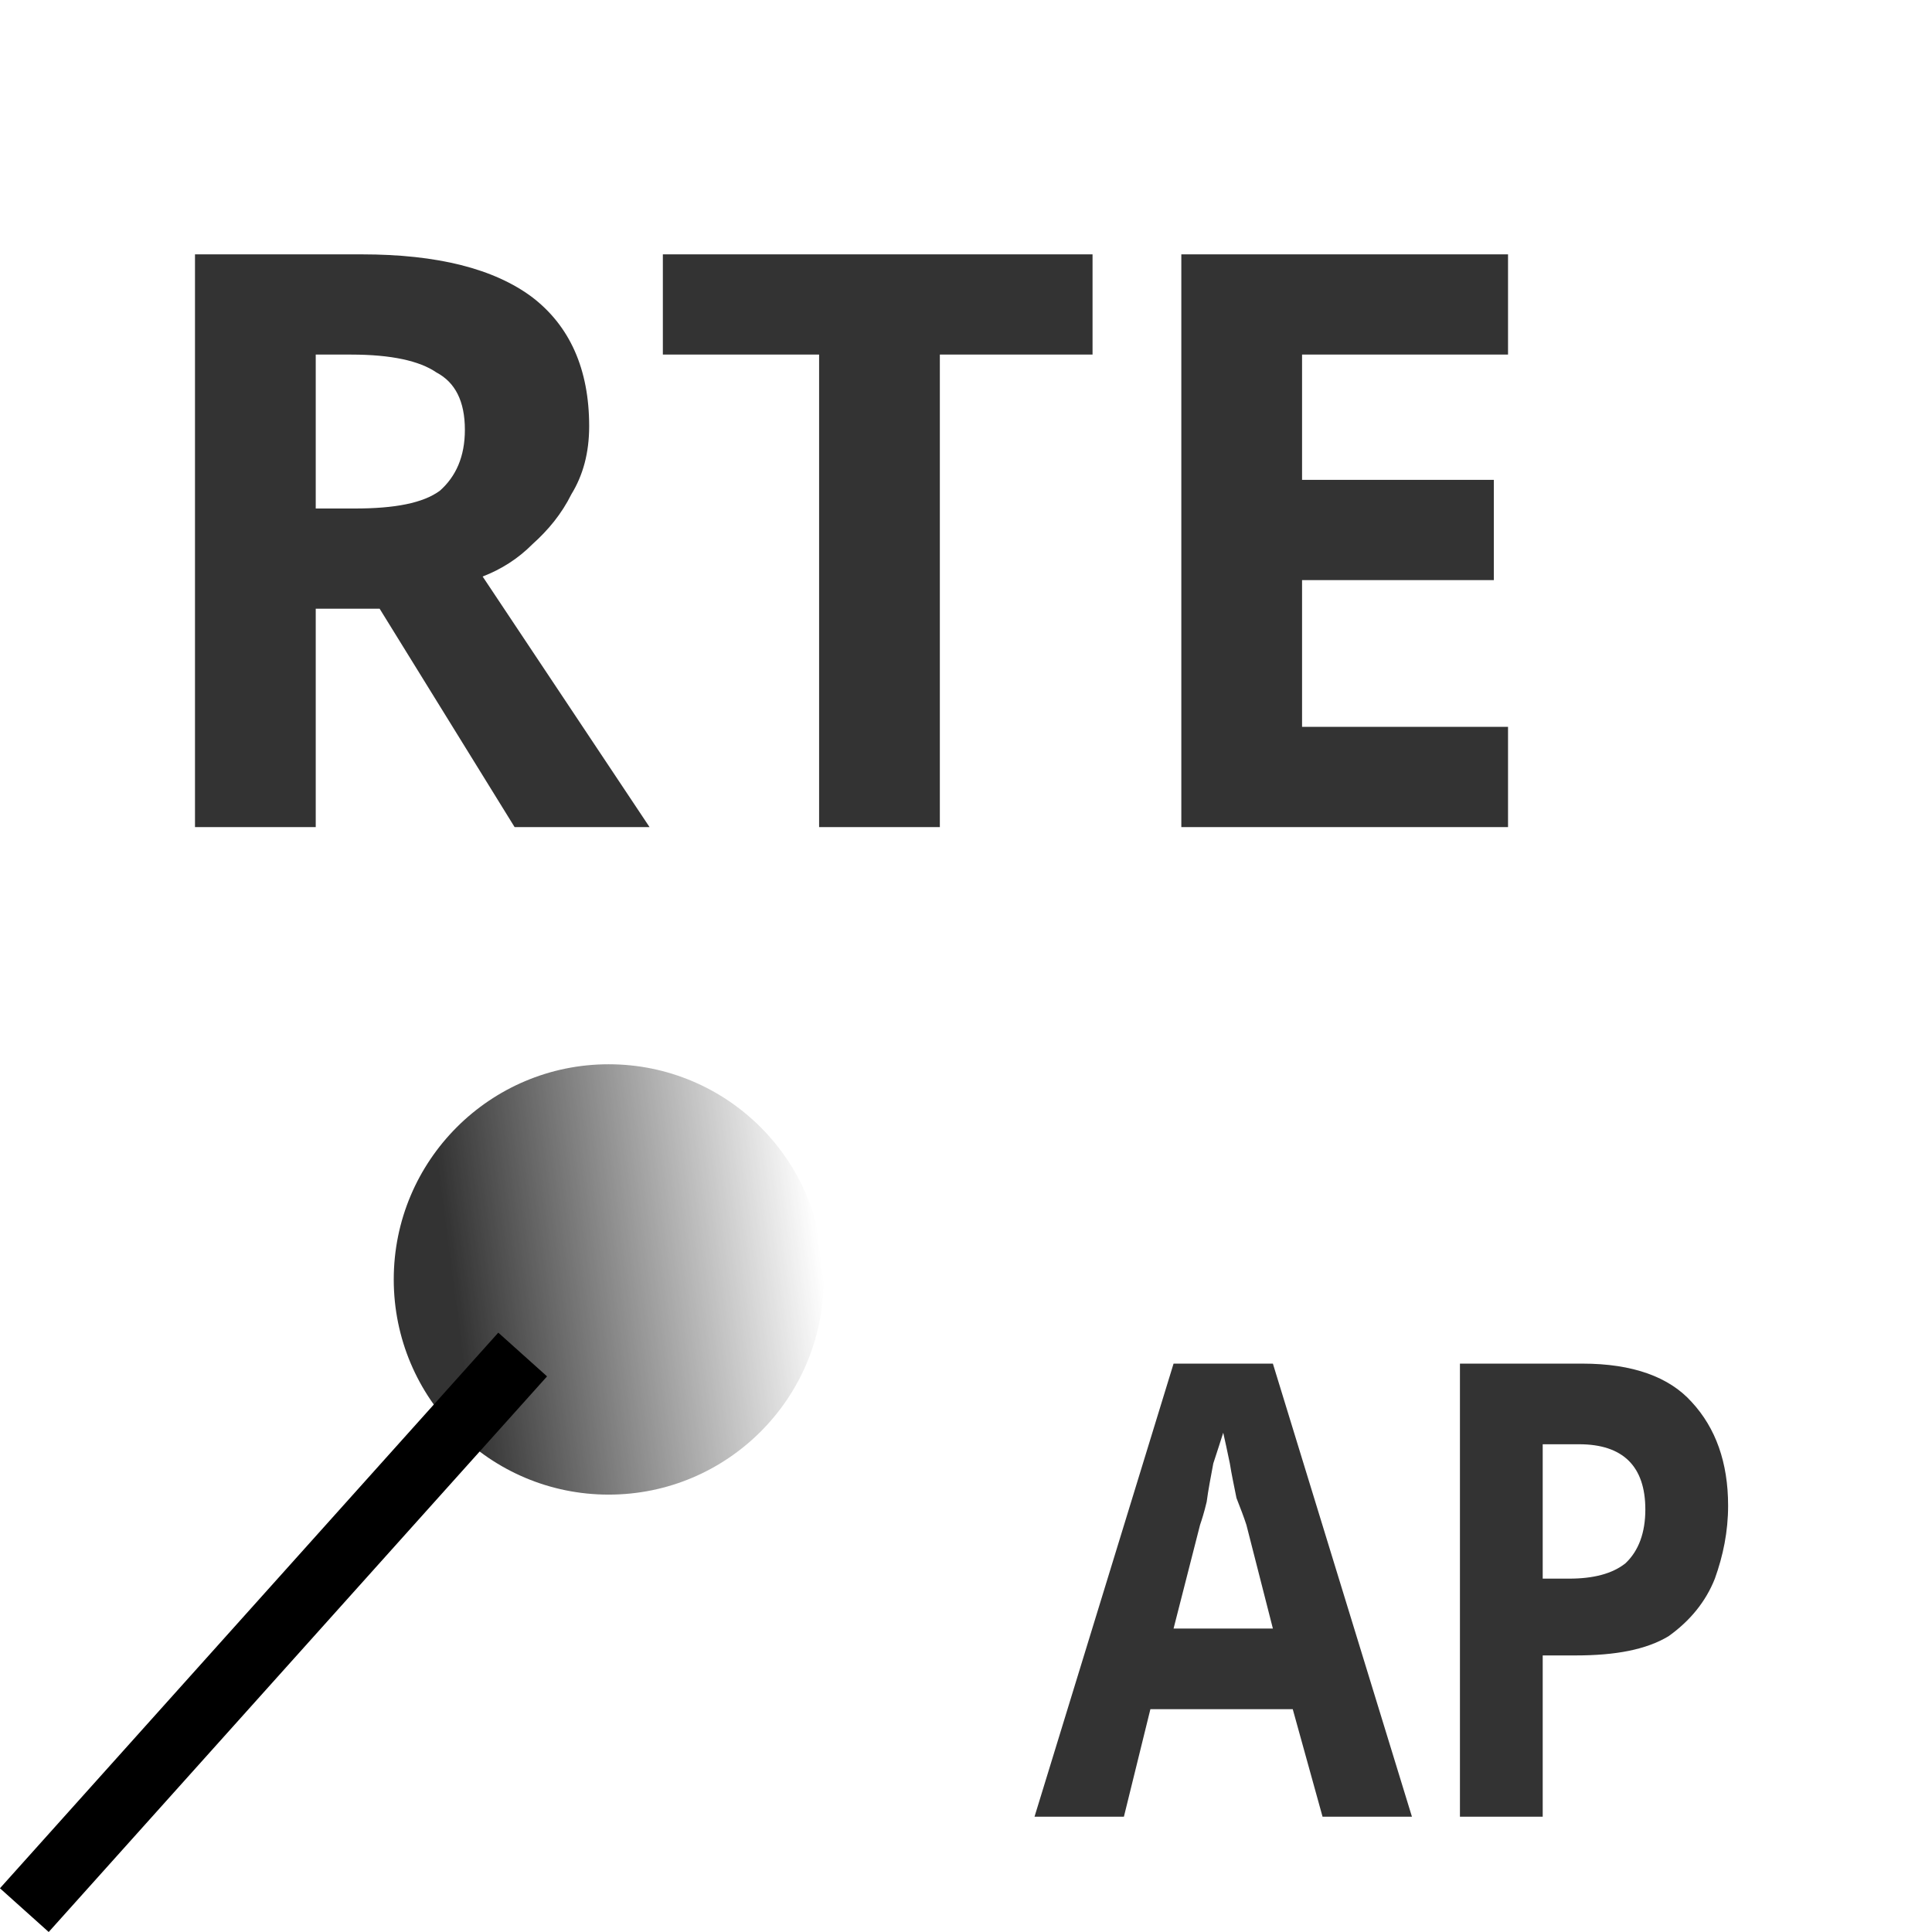
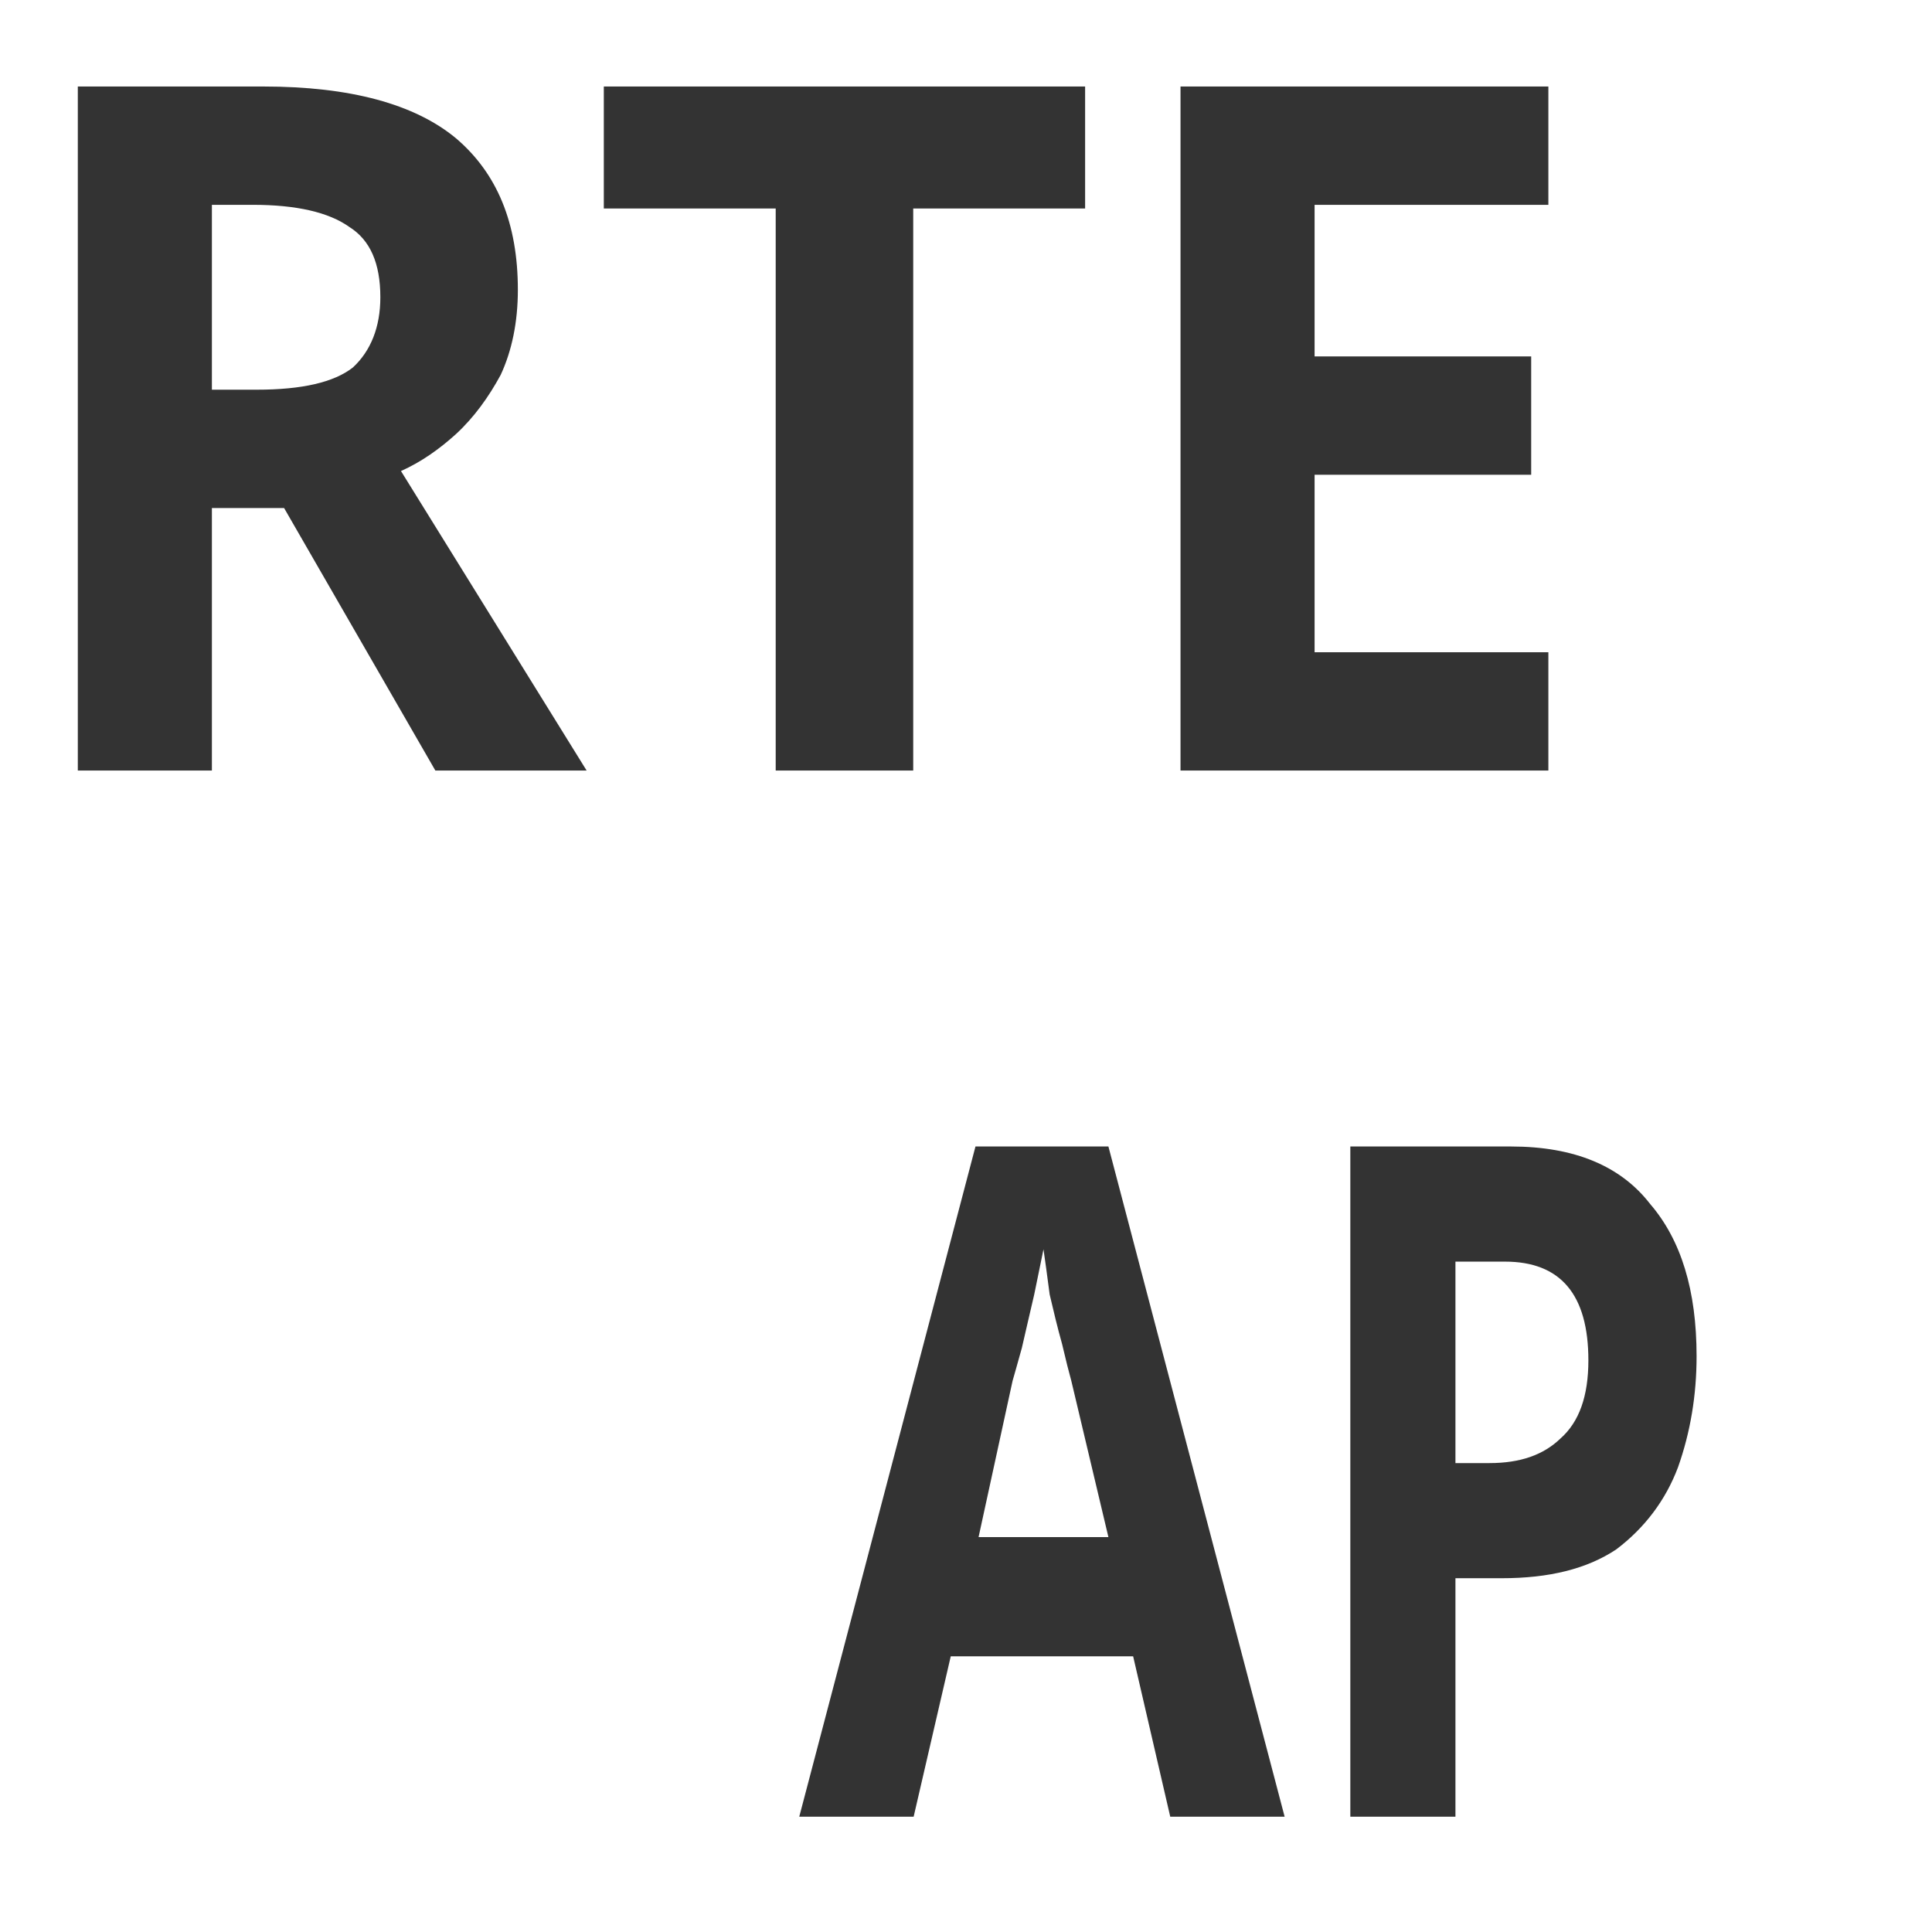
<svg xmlns="http://www.w3.org/2000/svg" xmlns:xlink="http://www.w3.org/1999/xlink" width="8.467mm" height="8.467mm" viewBox="0 0 8.467 8.467" version="1.1" id="svg5">
  <defs id="defs2">
    <linearGradient id="linearGradient5488">
      <stop style="stop-color:#333333;stop-opacity:1;" offset="0" id="stop5484" />
      <stop style="stop-color:#333333;stop-opacity:0;" offset="1" id="stop5486" />
    </linearGradient>
    <linearGradient xlink:href="#linearGradient5488" id="linearGradient5490" x1="46.103" y1="75.733" x2="47.128" y2="75.6" gradientUnits="userSpaceOnUse" gradientTransform="matrix(1.561072,0,0,1.562944,-26.37084,-42.91322)" />
  </defs>
  <g id="layer1" transform="translate(-43.5894,-69.63883)" style="opacity:1">
    <rect style="display:inline;opacity:0;fill-opacity:0.849;stroke:#f7f7f7;stroke-width:0.057;stroke-opacity:1" id="rect34654" width="8.34" height="8.35" x="43.687" y="69.667" ry="0.001" />
-     <text xml:space="preserve" style="font-style:normal;font-variant:normal;font-weight:bold;font-stretch:normal;font-size:3.501px;line-height:1.25;font-family:sans-serif;-inkscape-font-specification:'sans-serif, Bold';font-variant-ligatures:normal;font-variant-caps:normal;font-variant-numeric:normal;font-variant-east-asian:normal;display:inline;fill:#333333;fill-opacity:1;stroke:#e7e7e7;stroke-width:0;stroke-miterlimit:4;stroke-dasharray:none;stroke-opacity:1" x="44.31" y="72.971" id="text12072" transform="scale(0.99603,1.003986)">
-       <tspan id="tspan12070" style="font-style:normal;font-variant:normal;font-weight:bold;font-stretch:normal;font-size:3.501px;font-family:sans-serif;-inkscape-font-specification:'sans-serif, Bold';font-variant-ligatures:normal;font-variant-caps:normal;font-variant-numeric:normal;font-variant-east-asian:normal;fill:#333333;stroke:#e7e7e7;stroke-width:0;stroke-miterlimit:4;stroke-dasharray:none;stroke-opacity:1" x="44.31" y="72.971">RTE</tspan>
+     <text xml:space="preserve" style="font-style:normal;font-variant:normal;font-weight:bold;font-stretch:normal;font-size:4.047px;line-height:1.25;font-family:sans-serif;-inkscape-font-specification:'sans-serif, Bold';font-variant-ligatures:normal;font-variant-caps:normal;font-variant-numeric:normal;font-variant-east-asian:normal;display:inline;fill:#333333;fill-opacity:1;stroke:#e7e7e7;stroke-width:0;stroke-miterlimit:4;stroke-dasharray:none;stroke-opacity:1" x="45.198" y="70.404" id="text12072" transform="scale(0.9642618,1.037063)">
+       <tspan id="tspan12070" style="font-style:normal;font-variant:normal;font-weight:bold;font-stretch:normal;font-size:4.047px;font-family:sans-serif;-inkscape-font-specification:'sans-serif, Bold';font-variant-ligatures:normal;font-variant-caps:normal;font-variant-numeric:normal;font-variant-east-asian:normal;fill:#333333;stroke:#e7e7e7;stroke-width:0;stroke-miterlimit:4;stroke-dasharray:none;stroke-opacity:1" x="45.198" y="70.404">RTE</tspan>
    </text>
-     <text xml:space="preserve" style="font-style:normal;font-variant:normal;font-weight:bold;font-stretch:normal;font-size:2.571px;line-height:1.25;font-family:sans-serif;-inkscape-font-specification:'sans-serif, Bold';font-variant-ligatures:normal;font-variant-caps:normal;font-variant-numeric:normal;font-variant-east-asian:normal;display:inline;fill:#333333;fill-opacity:1;stroke:#e7e7e7;stroke-width:0;stroke-miterlimit:4;stroke-dasharray:none;stroke-opacity:1" x="51.826" y="72.056" id="text27358" transform="scale(0.9285847,1.076908)">
-       <tspan id="tspan27356" style="font-style:normal;font-variant:normal;font-weight:bold;font-stretch:normal;font-size:2.571px;font-family:sans-serif;-inkscape-font-specification:'sans-serif, Bold';font-variant-ligatures:normal;font-variant-caps:normal;font-variant-numeric:normal;font-variant-east-asian:normal;fill:#333333;stroke:#e7e7e7;stroke-width:0;stroke-miterlimit:4;stroke-dasharray:none;stroke-opacity:1" x="51.826" y="72.056">AP</tspan>
+     <text xml:space="preserve" style="font-style:normal;font-variant:normal;font-weight:bold;font-stretch:normal;font-size:3.564px;line-height:1.25;font-family:sans-serif;-inkscape-font-specification:'sans-serif, Bold';font-variant-ligatures:normal;font-variant-caps:normal;font-variant-numeric:normal;font-variant-east-asian:normal;display:inline;fill:#333333;fill-opacity:1;stroke:#e7e7e7;stroke-width:0;stroke-miterlimit:4;stroke-dasharray:none;stroke-opacity:1" x="54.308" y="67.287" id="text27358" transform="scale(0.8671216,1.153241)">
+       <tspan id="tspan27356" style="font-style:normal;font-variant:normal;font-weight:bold;font-stretch:normal;font-size:3.564px;font-family:sans-serif;-inkscape-font-specification:'sans-serif, Bold';font-variant-ligatures:normal;font-variant-caps:normal;font-variant-numeric:normal;font-variant-east-asian:normal;fill:#333333;stroke:#e7e7e7;stroke-width:0;stroke-miterlimit:4;stroke-dasharray:none;stroke-opacity:1" x="54.308" y="67.287">AP</tspan>
    </text>
-     <ellipse style="opacity:1;fill:url(#linearGradient5490);fill-opacity:1;stroke-width:1.562" id="path5092" cx="46.257" cy="75.246" rx="0.942" ry="0.943" />
-     <path style="fill:none;stroke:#000000;stroke-width:0.287px;stroke-linecap:butt;stroke-linejoin:miter;stroke-opacity:1" d="M 45.88,75.575 43.696,78.01 Z" id="path5714" />
+     <ellipse style="display:none;opacity:1;fill:url(#linearGradient5490);fill-opacity:1;stroke-width:1.562" id="path5092" cx="46.257" cy="75.246" rx="0.942" ry="0.943" />
+     <path style="display:none;fill:none;stroke:#000000;stroke-width:0.287px;stroke-linecap:butt;stroke-linejoin:miter;stroke-opacity:1" d="M 45.88,75.575 43.696,78.01 Z" id="path5714" />
  </g>
</svg>
